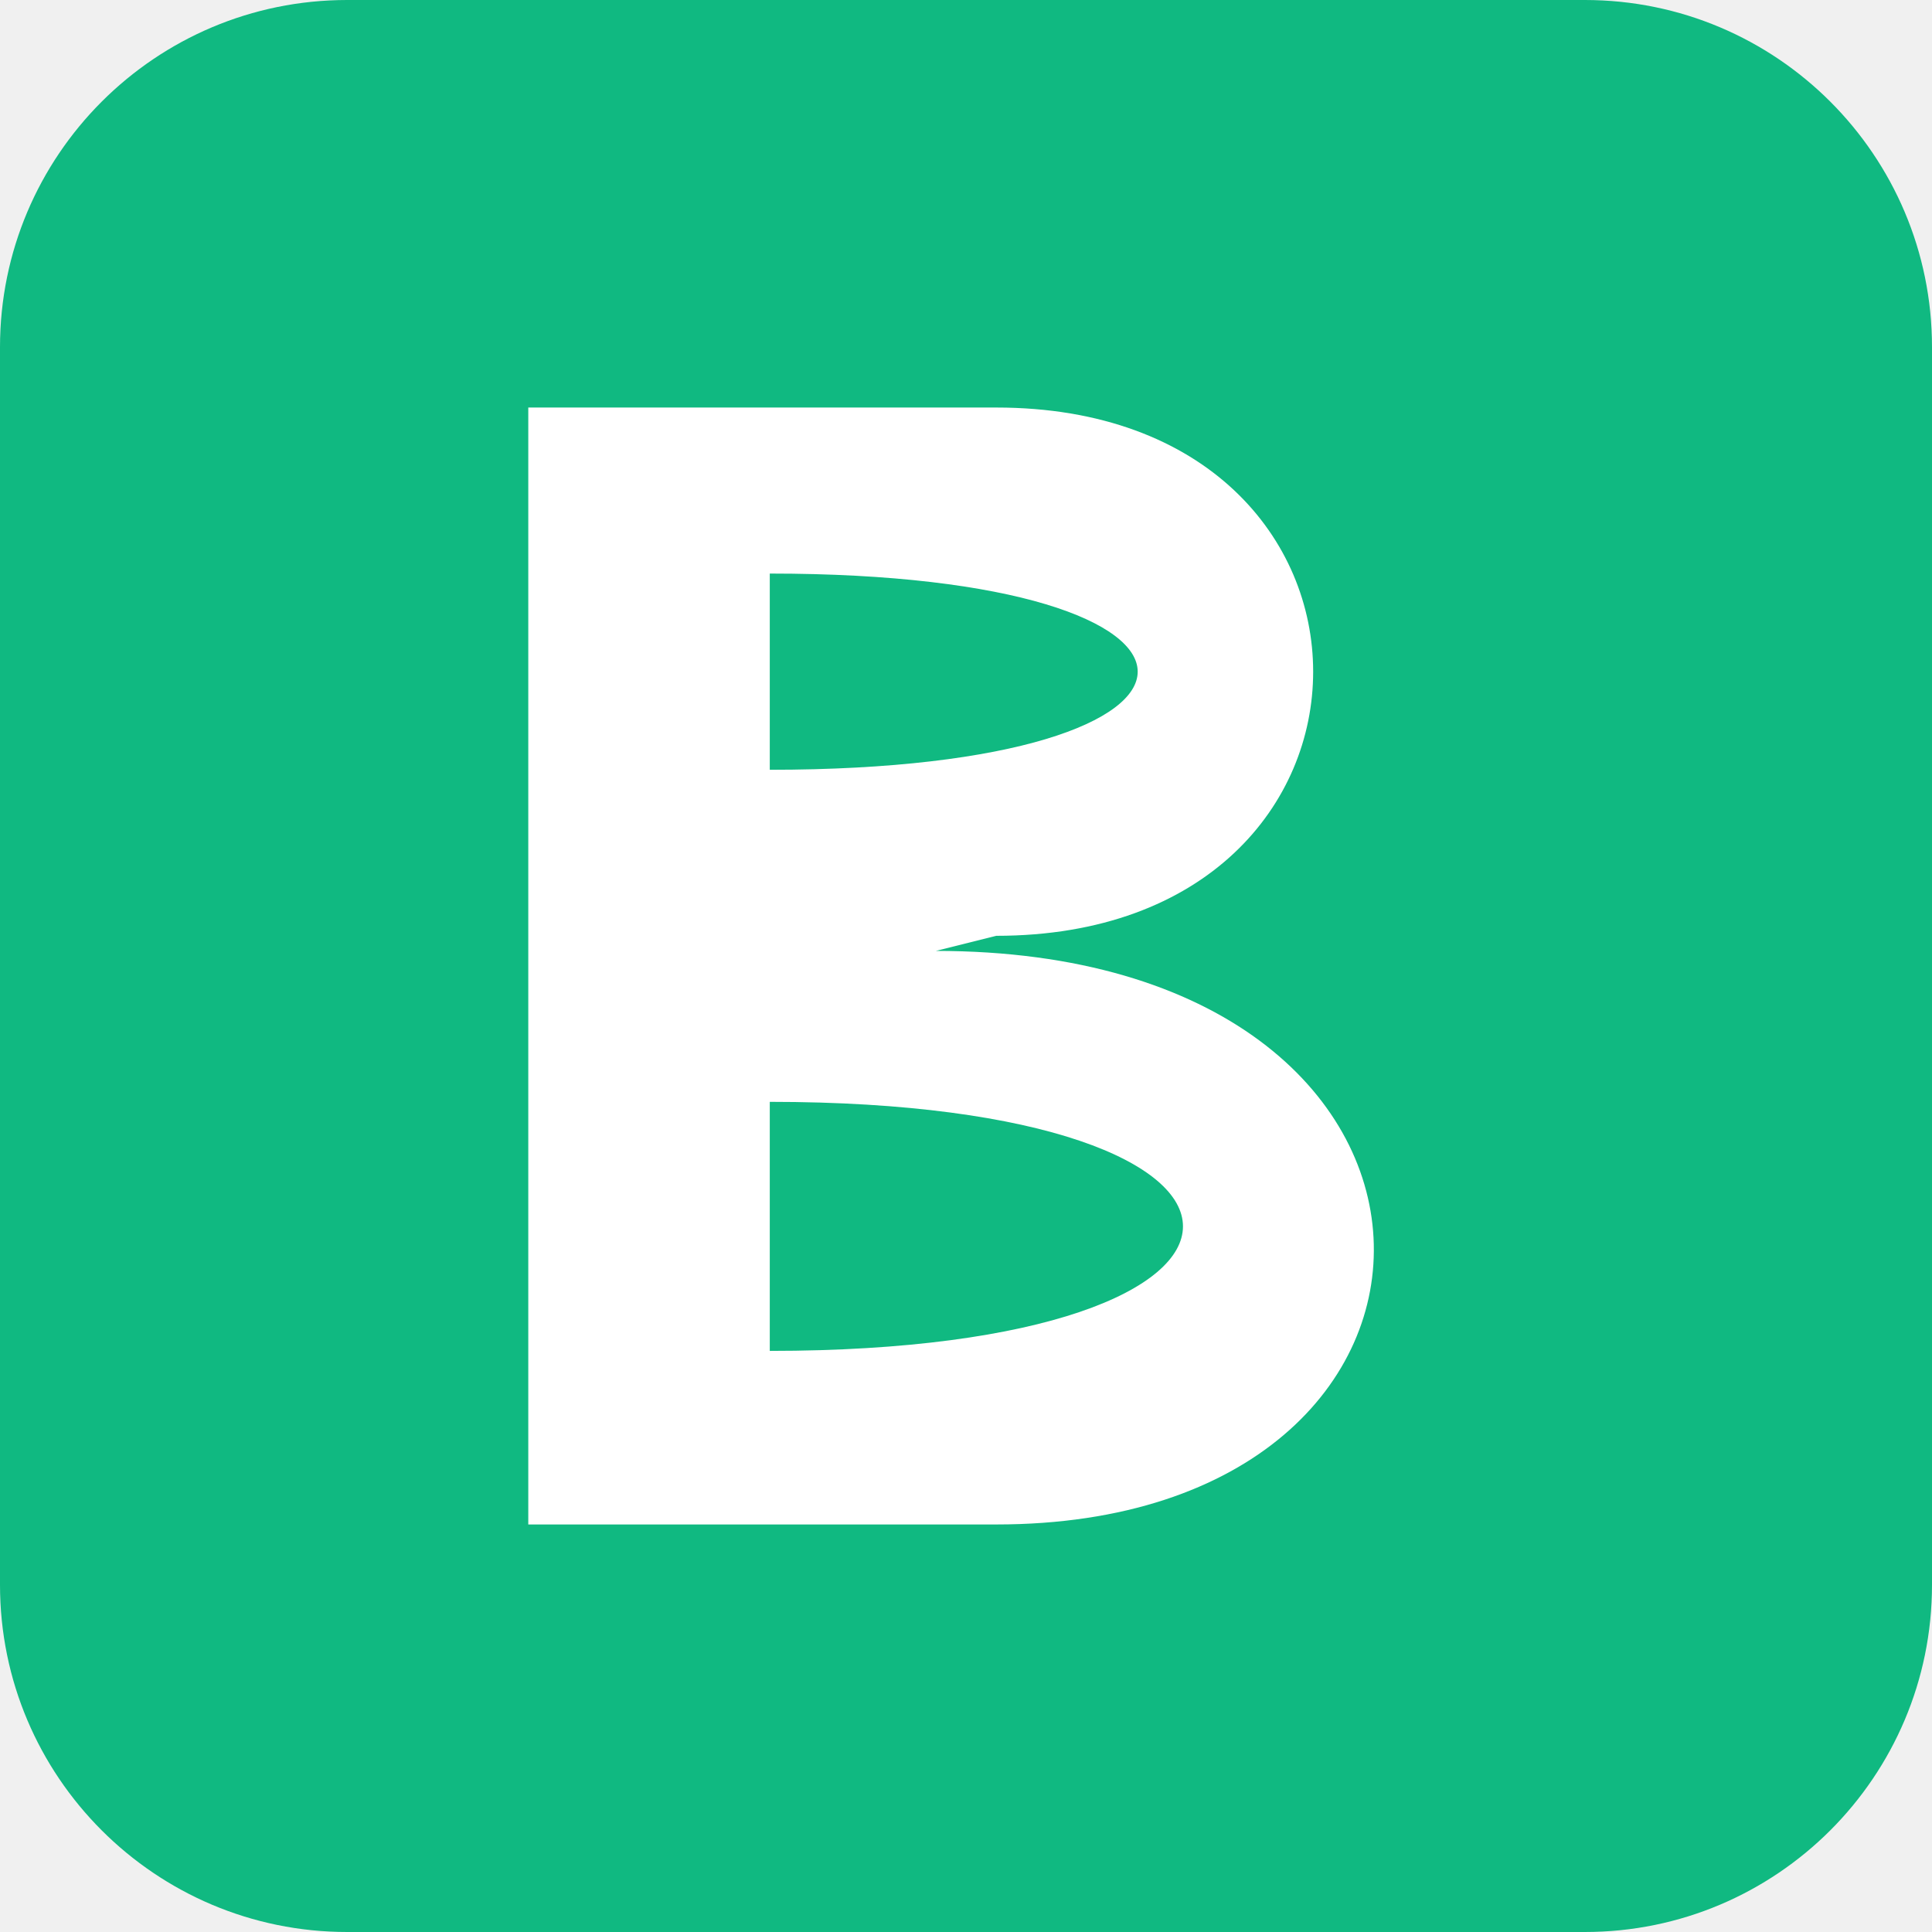
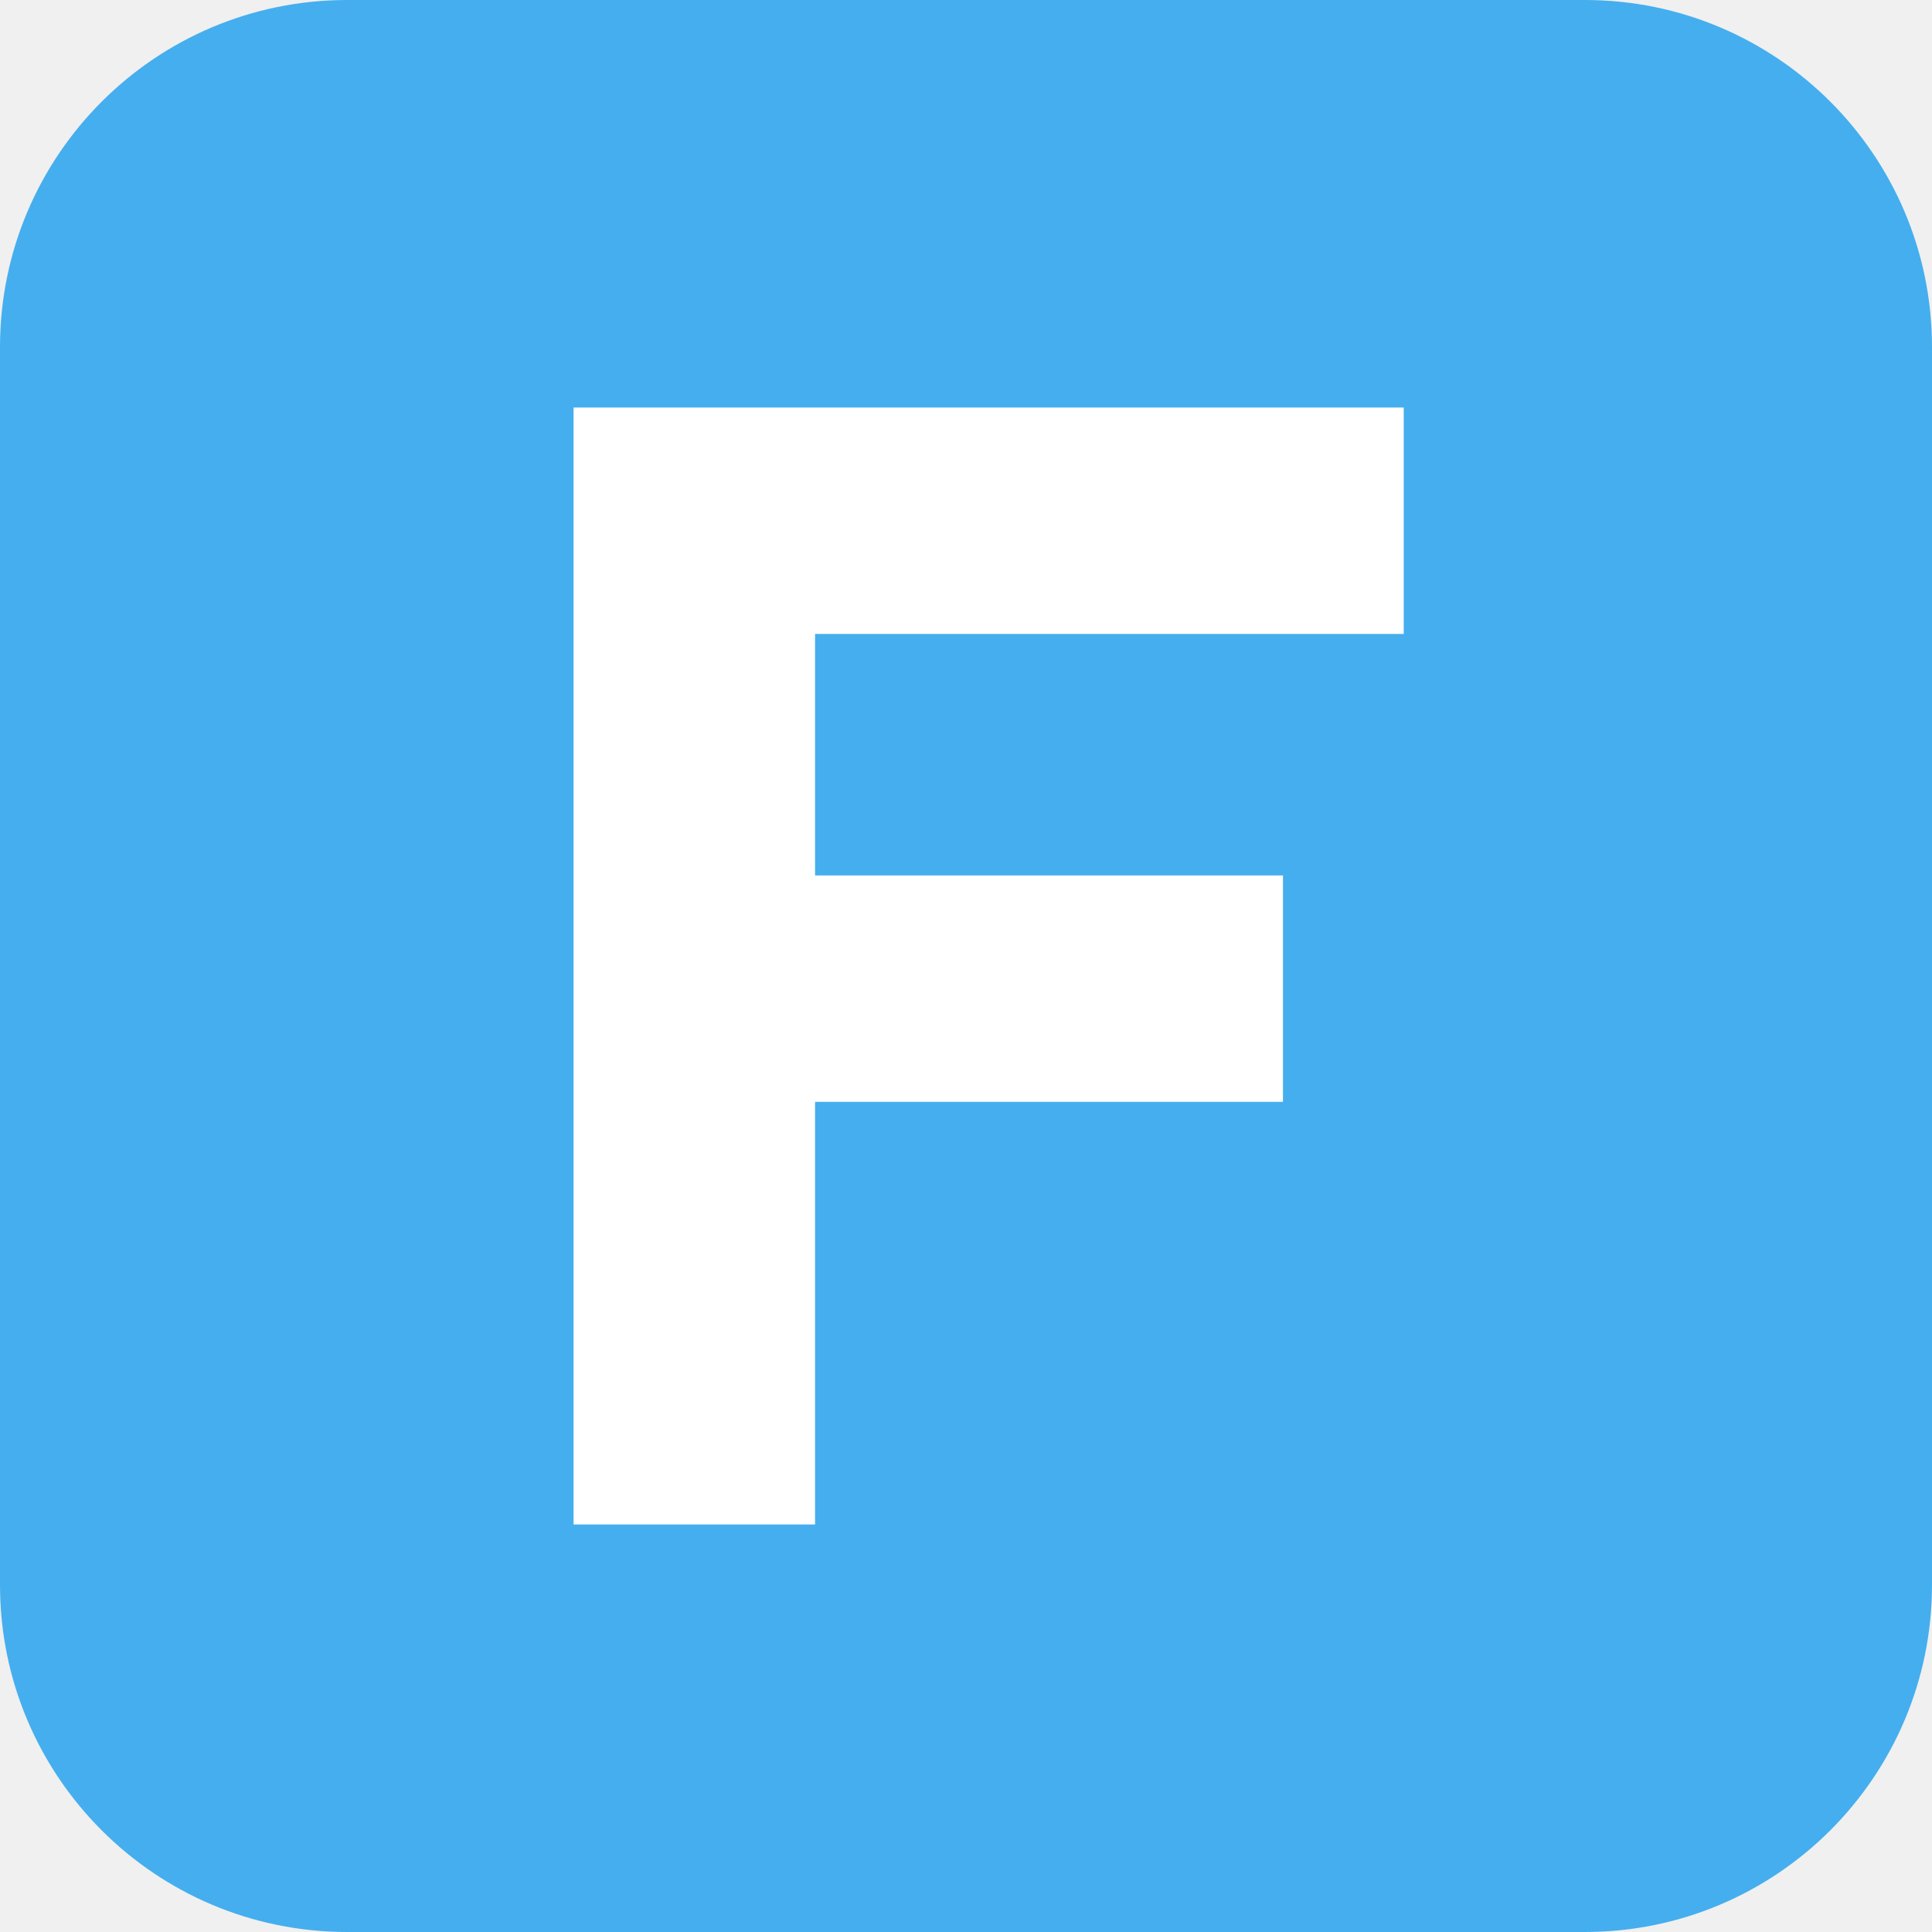
<svg xmlns="http://www.w3.org/2000/svg" viewBox="0 0 512 512" shape-rendering="geometricPrecision">
-   <rect width="512" height="512" rx="92" fill="#10b981" />
-   <path fill="white" fill-rule="evenodd" d="     M 140 108     H 264     C 376 108, 376 248, 264 248     L 248 252     C 400 252, 400 404, 264 404     H 140     Z     M 204 152     C 334 152, 334 204, 204 204     Z     M 204 292     C 350 292, 350 358, 204 358     Z   " />
+   <rect width="512" height="512" rx="92" fill="#45aeee" />
+   <path fill="white" d="     M 152 108     H 372     V 168     H 216     V 232     H 340     V 292     H 216     V 404     H 152     Z   " />
</svg>
